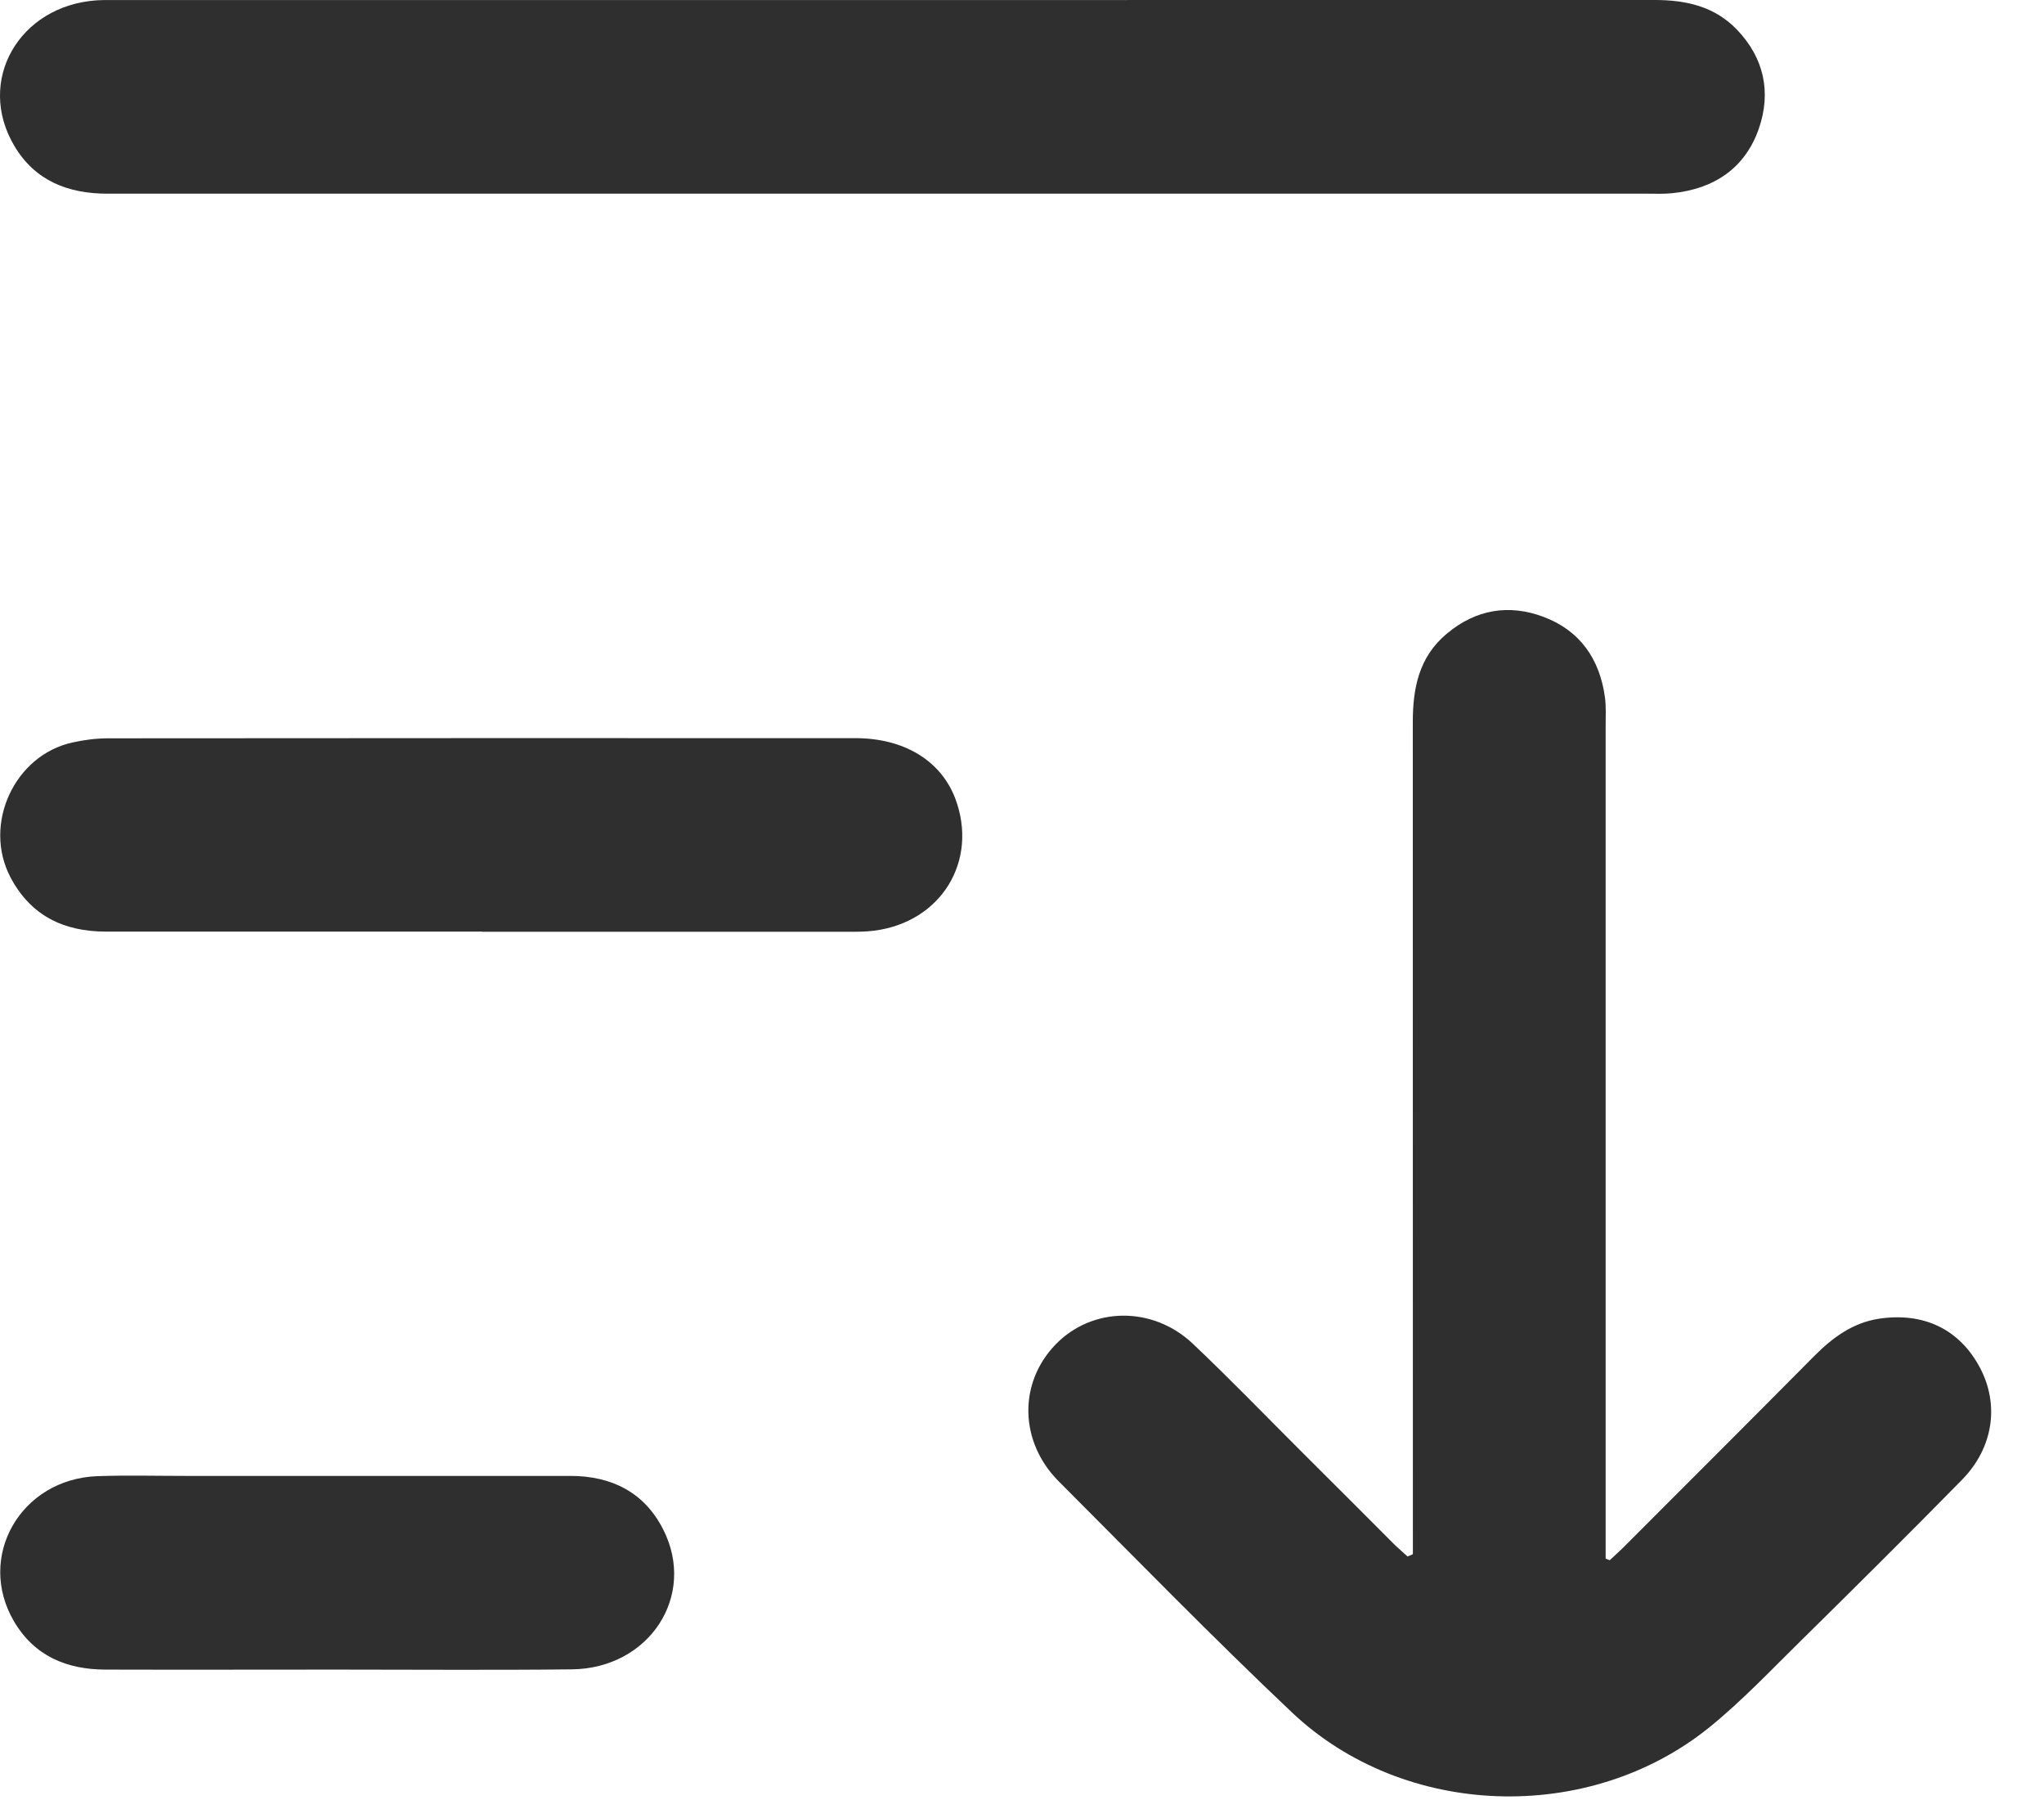
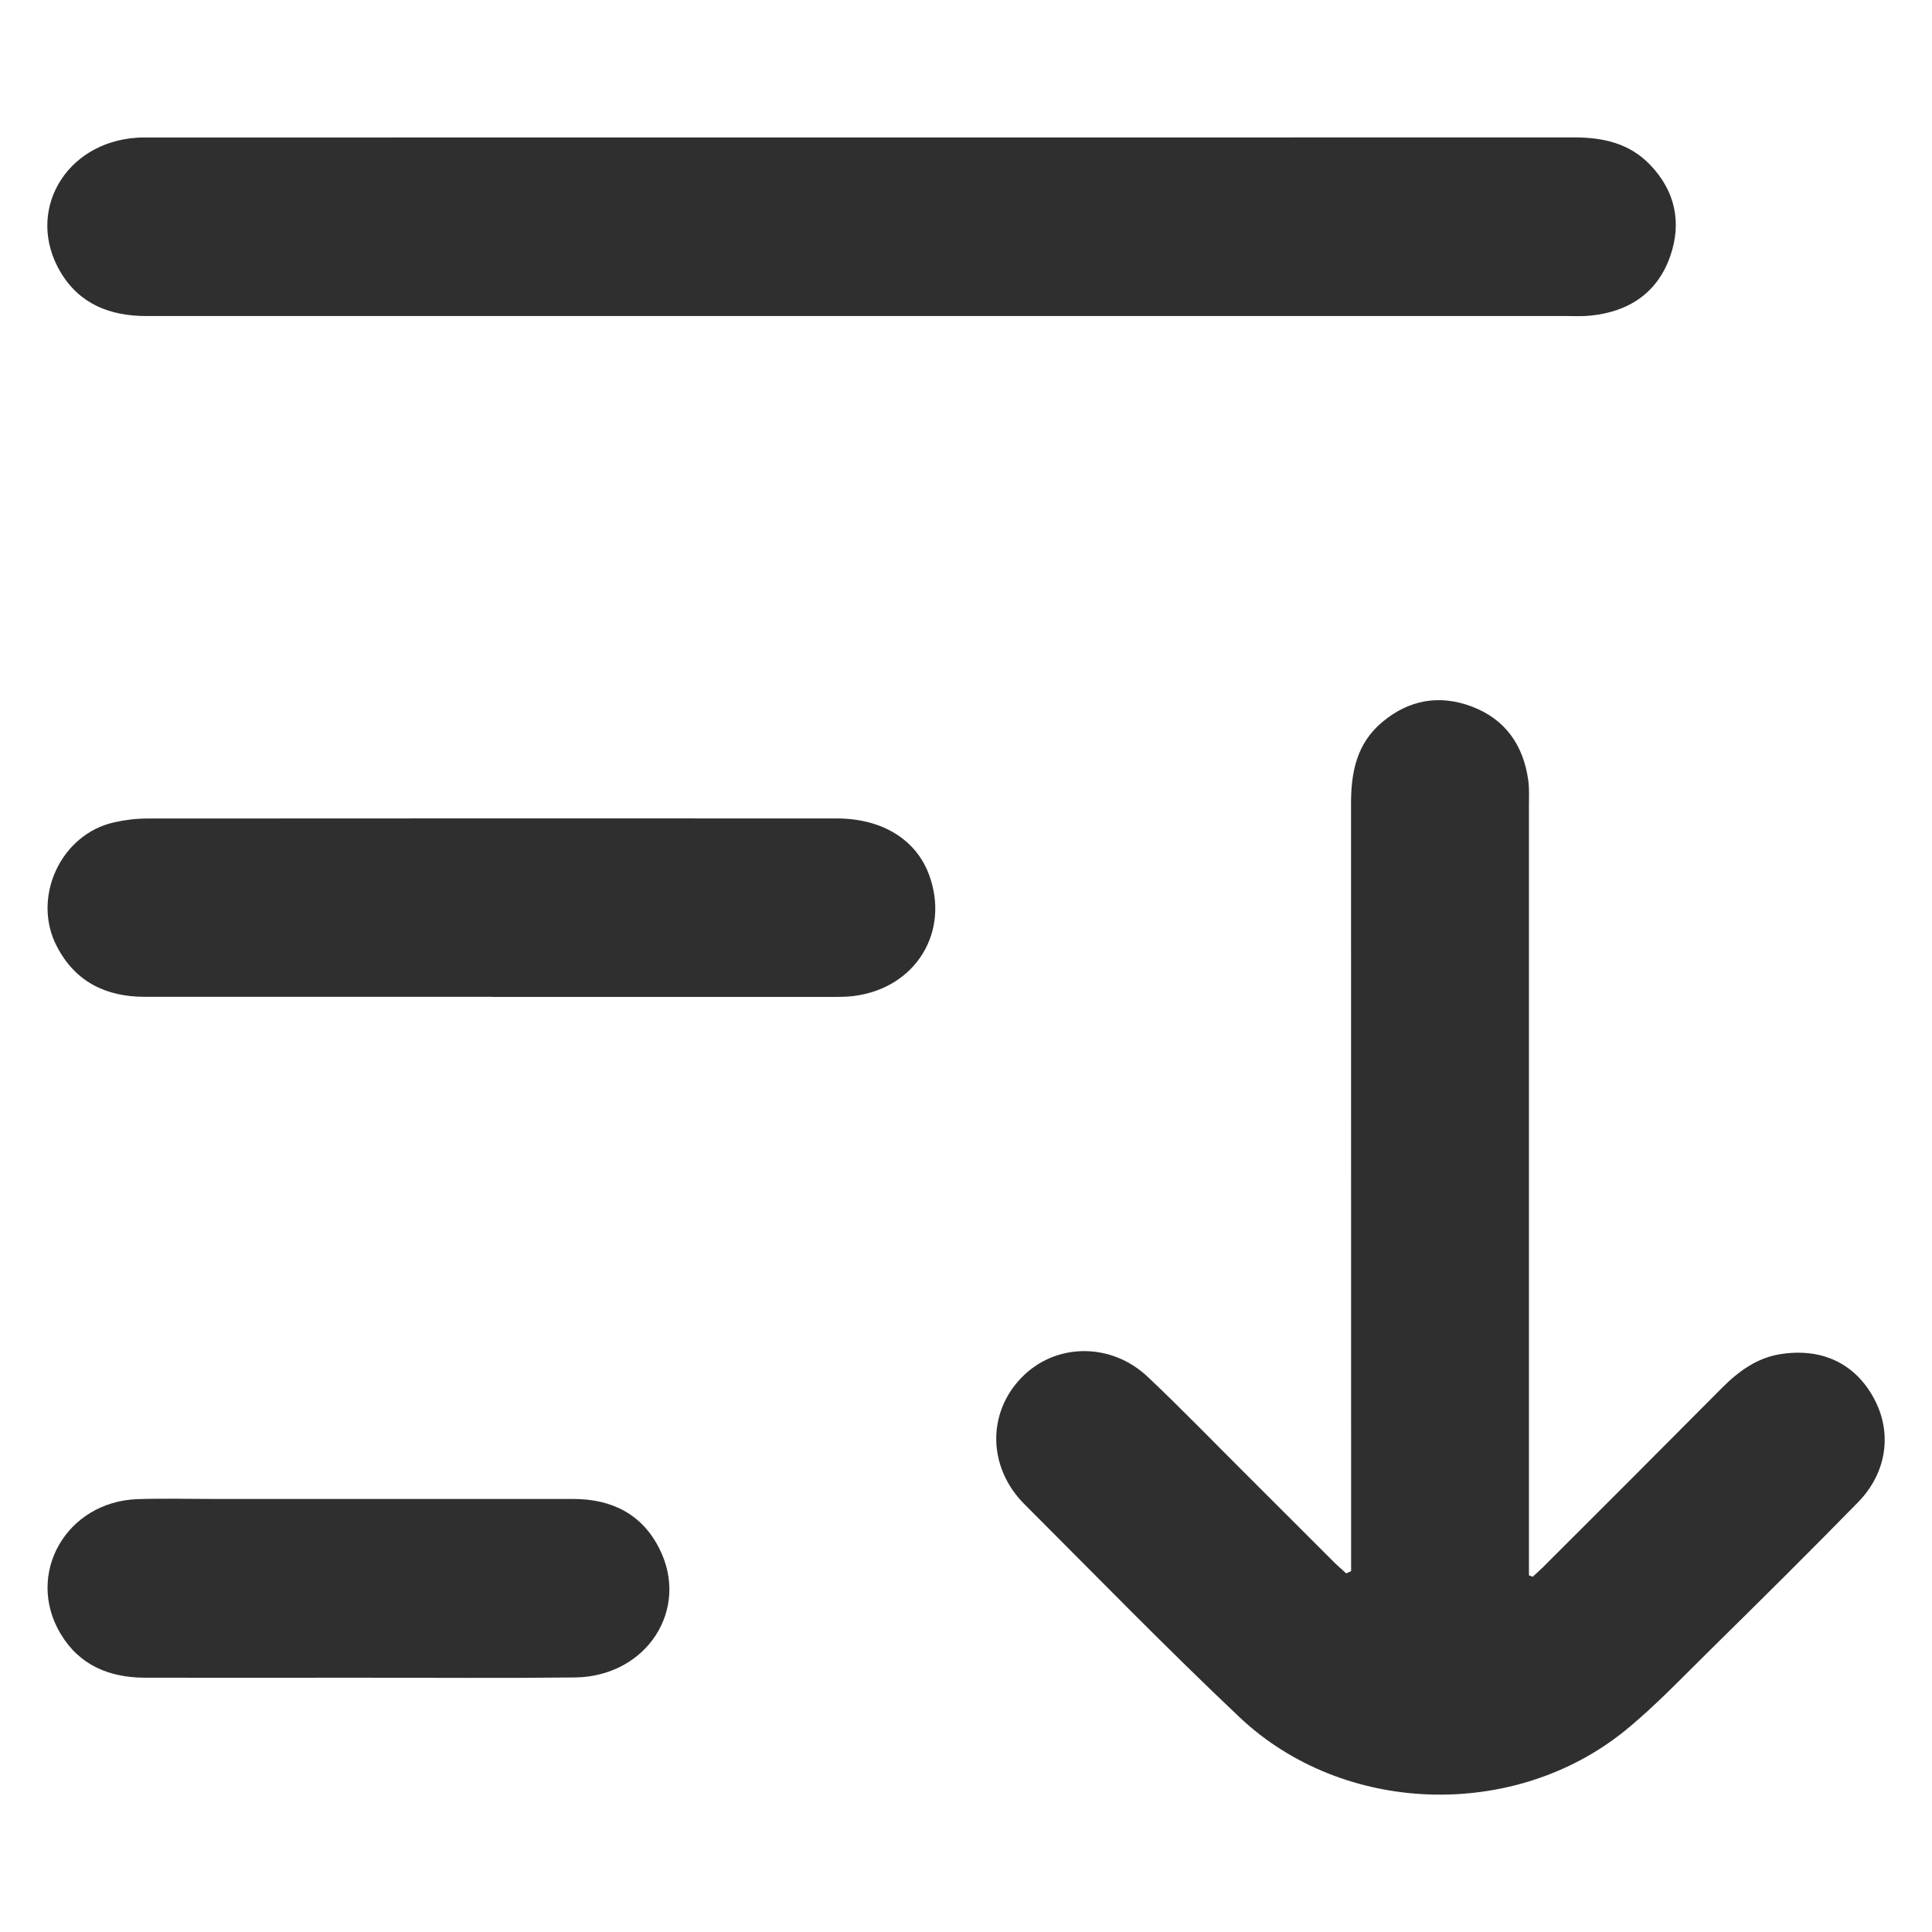
- <svg xmlns="http://www.w3.org/2000/svg" width="26" height="23" viewBox="0 0 26 23" fill="none">
-   <path d="M17.972 19.765C17.972 19.671 17.972 19.575 17.972 19.48C17.972 16.048 17.972 12.617 17.971 9.184C17.971 8.75 18.049 8.354 18.403 8.059C18.773 7.749 19.193 7.679 19.635 7.845C20.096 8.018 20.349 8.38 20.415 8.867C20.431 8.983 20.424 9.104 20.424 9.221C20.424 12.667 20.424 16.112 20.424 19.559C20.424 19.647 20.424 19.733 20.424 19.821C20.441 19.828 20.459 19.834 20.476 19.841C20.538 19.782 20.604 19.725 20.664 19.664C21.47 18.857 22.277 18.052 23.08 17.242C23.31 17.011 23.566 16.823 23.894 16.771C24.472 16.682 24.929 16.907 25.187 17.396C25.433 17.863 25.357 18.41 24.958 18.817C24.291 19.497 23.615 20.168 22.936 20.837C22.544 21.221 22.165 21.625 21.741 21.968C20.207 23.205 17.86 23.126 16.433 21.776C15.423 20.821 14.452 19.824 13.469 18.84C12.966 18.337 12.952 17.59 13.426 17.099C13.891 16.617 14.661 16.604 15.173 17.088C15.637 17.527 16.082 17.988 16.534 18.439C16.938 18.841 17.34 19.244 17.744 19.648C17.796 19.698 17.852 19.745 17.905 19.794C17.928 19.784 17.951 19.774 17.973 19.764L17.972 19.765Z" fill="#2F2F2F" />
-   <path d="M11.225 2.463C7.939 2.463 4.654 2.463 1.367 2.463C0.867 2.463 0.447 2.3 0.184 1.858C-0.309 1.033 0.238 0.072 1.231 0.004C1.287 0 1.343 0.001 1.398 0.001C7.948 0 14.499 0 21.05 0C21.445 0 21.81 0.08 22.096 0.379C22.442 0.741 22.531 1.177 22.373 1.635C22.197 2.142 21.8 2.404 21.269 2.457C21.166 2.468 21.06 2.463 20.956 2.463C17.712 2.463 14.469 2.463 11.225 2.463Z" fill="#2F2F2F" />
-   <path d="M6.13 11.847C4.535 11.847 2.942 11.847 1.347 11.847C0.812 11.847 0.389 11.645 0.132 11.154C-0.22 10.482 0.182 9.604 0.922 9.442C1.07 9.409 1.225 9.389 1.376 9.389C4.545 9.386 7.711 9.386 10.88 9.387C11.502 9.387 11.968 9.674 12.151 10.154C12.449 10.946 11.974 11.725 11.122 11.835C11.019 11.849 10.914 11.849 10.809 11.849C9.25 11.849 7.69 11.849 6.131 11.849L6.13 11.847Z" fill="#2F2F2F" />
-   <path d="M4.285 21.232C3.304 21.232 2.322 21.235 1.34 21.232C0.849 21.231 0.438 21.059 0.18 20.622C-0.306 19.8 0.261 18.808 1.239 18.772C1.615 18.759 1.991 18.769 2.367 18.769C3.996 18.769 5.625 18.769 7.255 18.769C7.775 18.769 8.195 18.974 8.436 19.45C8.864 20.292 8.26 21.219 7.272 21.229C6.276 21.24 5.281 21.232 4.285 21.232Z" fill="#2F2F2F" />
+ <svg xmlns="http://www.w3.org/2000/svg" viewBox="0 0 24 24" fill="none">
+   <path d="M 16.784 19.518 C 16.784 19.433 16.784 19.347 16.784 19.262 C 16.784 16.169 16.784 13.077 16.783 9.983 C 16.783 9.592 16.853 9.235 17.172 8.969 C 17.505 8.69 17.884 8.627 18.281 8.776 C 18.698 8.932 18.926 9.258 18.985 9.697 C 18.999 9.801 18.993 9.911 18.993 10.016 C 18.993 13.123 18.993 16.227 18.993 19.332 C 18.993 19.411 18.993 19.49 18.993 19.569 C 19.009 19.575 19.025 19.581 19.04 19.587 C 19.096 19.534 19.156 19.483 19.209 19.427 C 19.937 18.701 20.663 17.974 21.387 17.245 C 21.594 17.037 21.824 16.867 22.12 16.821 C 22.641 16.741 23.053 16.943 23.285 17.383 C 23.507 17.804 23.439 18.297 23.079 18.664 C 22.478 19.278 21.869 19.882 21.257 20.484 C 20.904 20.831 20.562 21.194 20.18 21.504 C 18.797 22.618 16.683 22.547 15.397 21.331 C 14.486 20.47 13.612 19.571 12.725 18.685 C 12.272 18.231 12.26 17.558 12.687 17.116 C 13.105 16.681 13.8 16.669 14.26 17.106 C 14.679 17.502 15.08 17.917 15.488 18.323 C 15.851 18.686 16.214 19.049 16.579 19.413 C 16.625 19.459 16.676 19.5 16.723 19.545 C 16.744 19.535 16.764 19.527 16.785 19.517 L 16.784 19.518 Z" fill="#2F2F2F" style="" transform="matrix(1, 0, 0, 1, -1.7763568394002505e-15, 0)" />
+   <path d="M 10.703 3.926 C 7.742 3.926 4.782 3.926 1.82 3.926 C 1.369 3.926 0.991 3.78 0.753 3.382 C 0.31 2.638 0.803 1.771 1.698 1.711 C 1.748 1.707 1.799 1.708 1.848 1.708 C 7.751 1.707 13.654 1.707 19.557 1.707 C 19.914 1.707 20.242 1.779 20.5 2.049 C 20.812 2.375 20.892 2.767 20.749 3.18 C 20.591 3.637 20.234 3.874 19.755 3.921 C 19.661 3.931 19.566 3.926 19.473 3.926 C 16.55 3.926 13.626 3.926 10.703 3.926 Z" fill="#2F2F2F" style="" transform="matrix(1, 0, 0, 1, -1.7763568394002505e-15, 0)" />
+   <path d="M 6.112 12.383 C 4.675 12.383 3.239 12.383 1.802 12.383 C 1.32 12.383 0.938 12.201 0.707 11.758 C 0.39 11.153 0.752 10.362 1.42 10.215 C 1.552 10.185 1.692 10.168 1.828 10.168 C 4.683 10.166 7.537 10.166 10.392 10.167 C 10.953 10.167 11.373 10.424 11.538 10.858 C 11.807 11.571 11.378 12.273 10.611 12.372 C 10.518 12.384 10.424 12.384 10.329 12.384 C 8.924 12.384 7.518 12.384 6.114 12.384 L 6.112 12.383 Z" fill="#2F2F2F" style="" transform="matrix(1, 0, 0, 1, -1.7763568394002505e-15, 0)" />
+   <path d="M 4.45 20.841 C 3.566 20.841 2.68 20.843 1.796 20.841 C 1.353 20.839 0.983 20.684 0.75 20.291 C 0.312 19.55 0.824 18.656 1.705 18.623 C 2.043 18.612 2.383 18.621 2.721 18.621 C 4.189 18.621 5.657 18.621 7.125 18.621 C 7.595 18.621 7.973 18.806 8.189 19.234 C 8.576 19.993 8.031 20.828 7.141 20.838 C 6.244 20.848 5.346 20.841 4.45 20.841 Z" fill="#2F2F2F" style="" transform="matrix(1, 0, 0, 1, -1.7763568394002505e-15, 0)" />
</svg>
